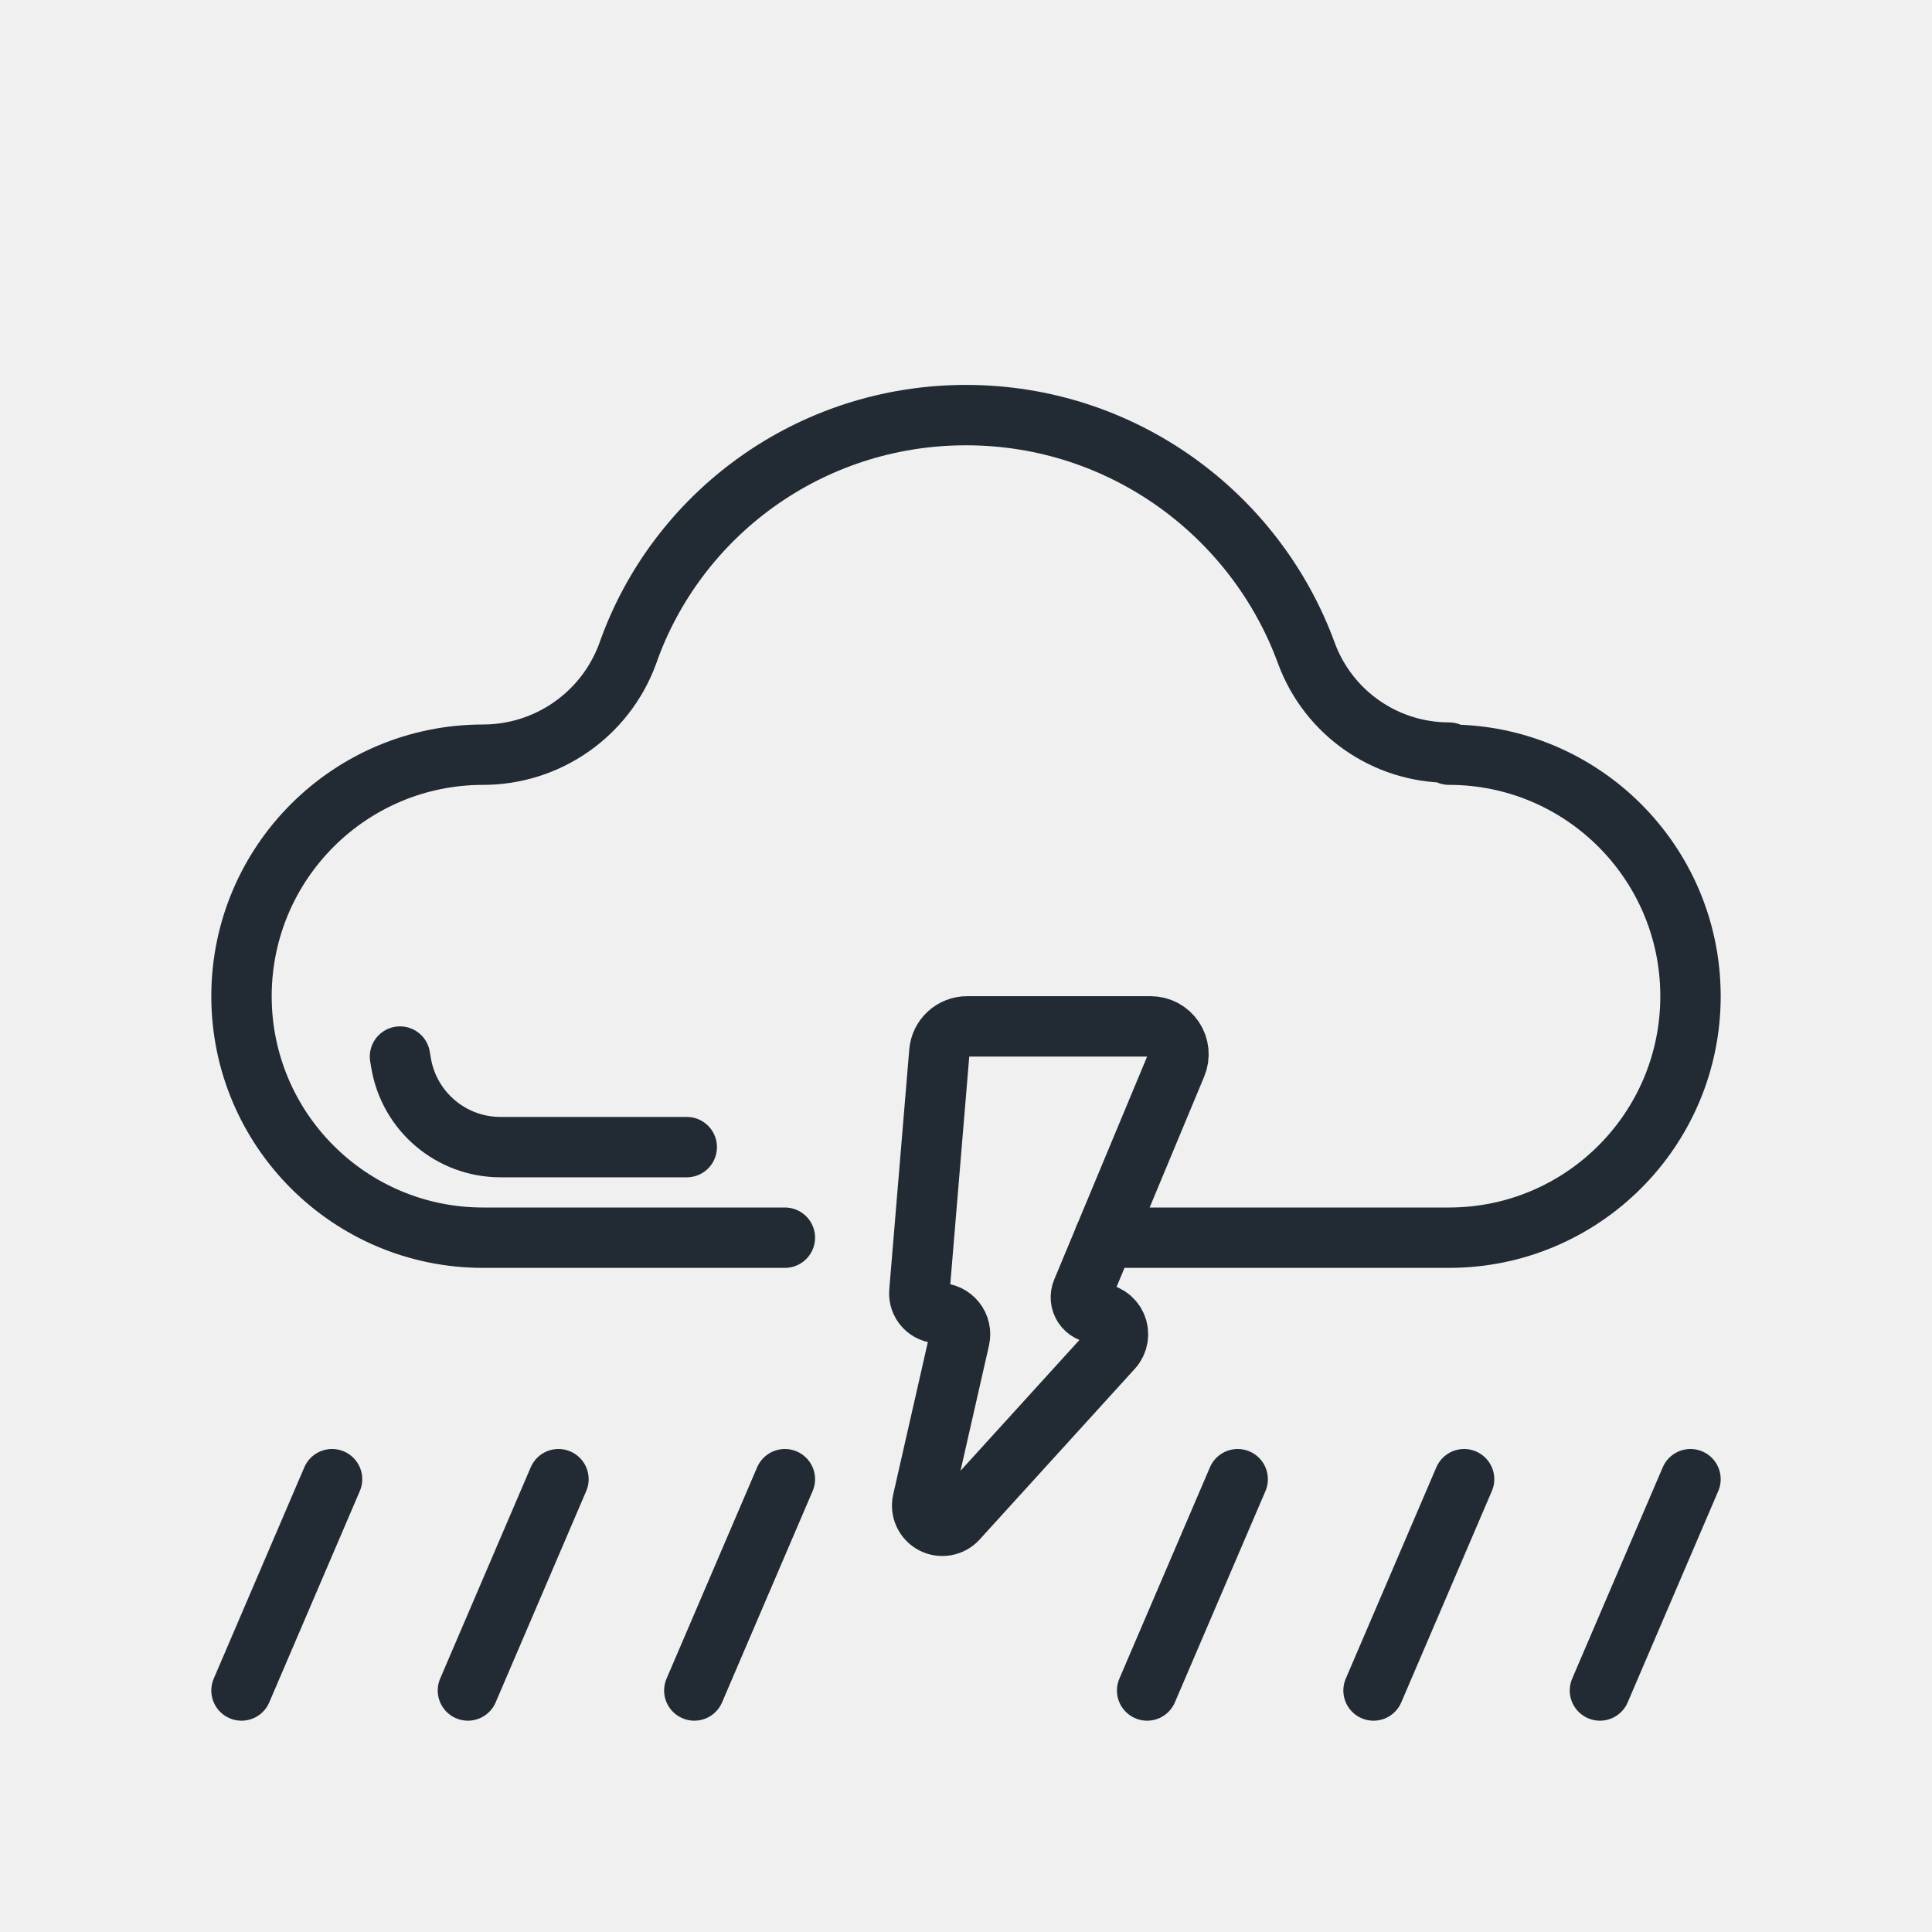
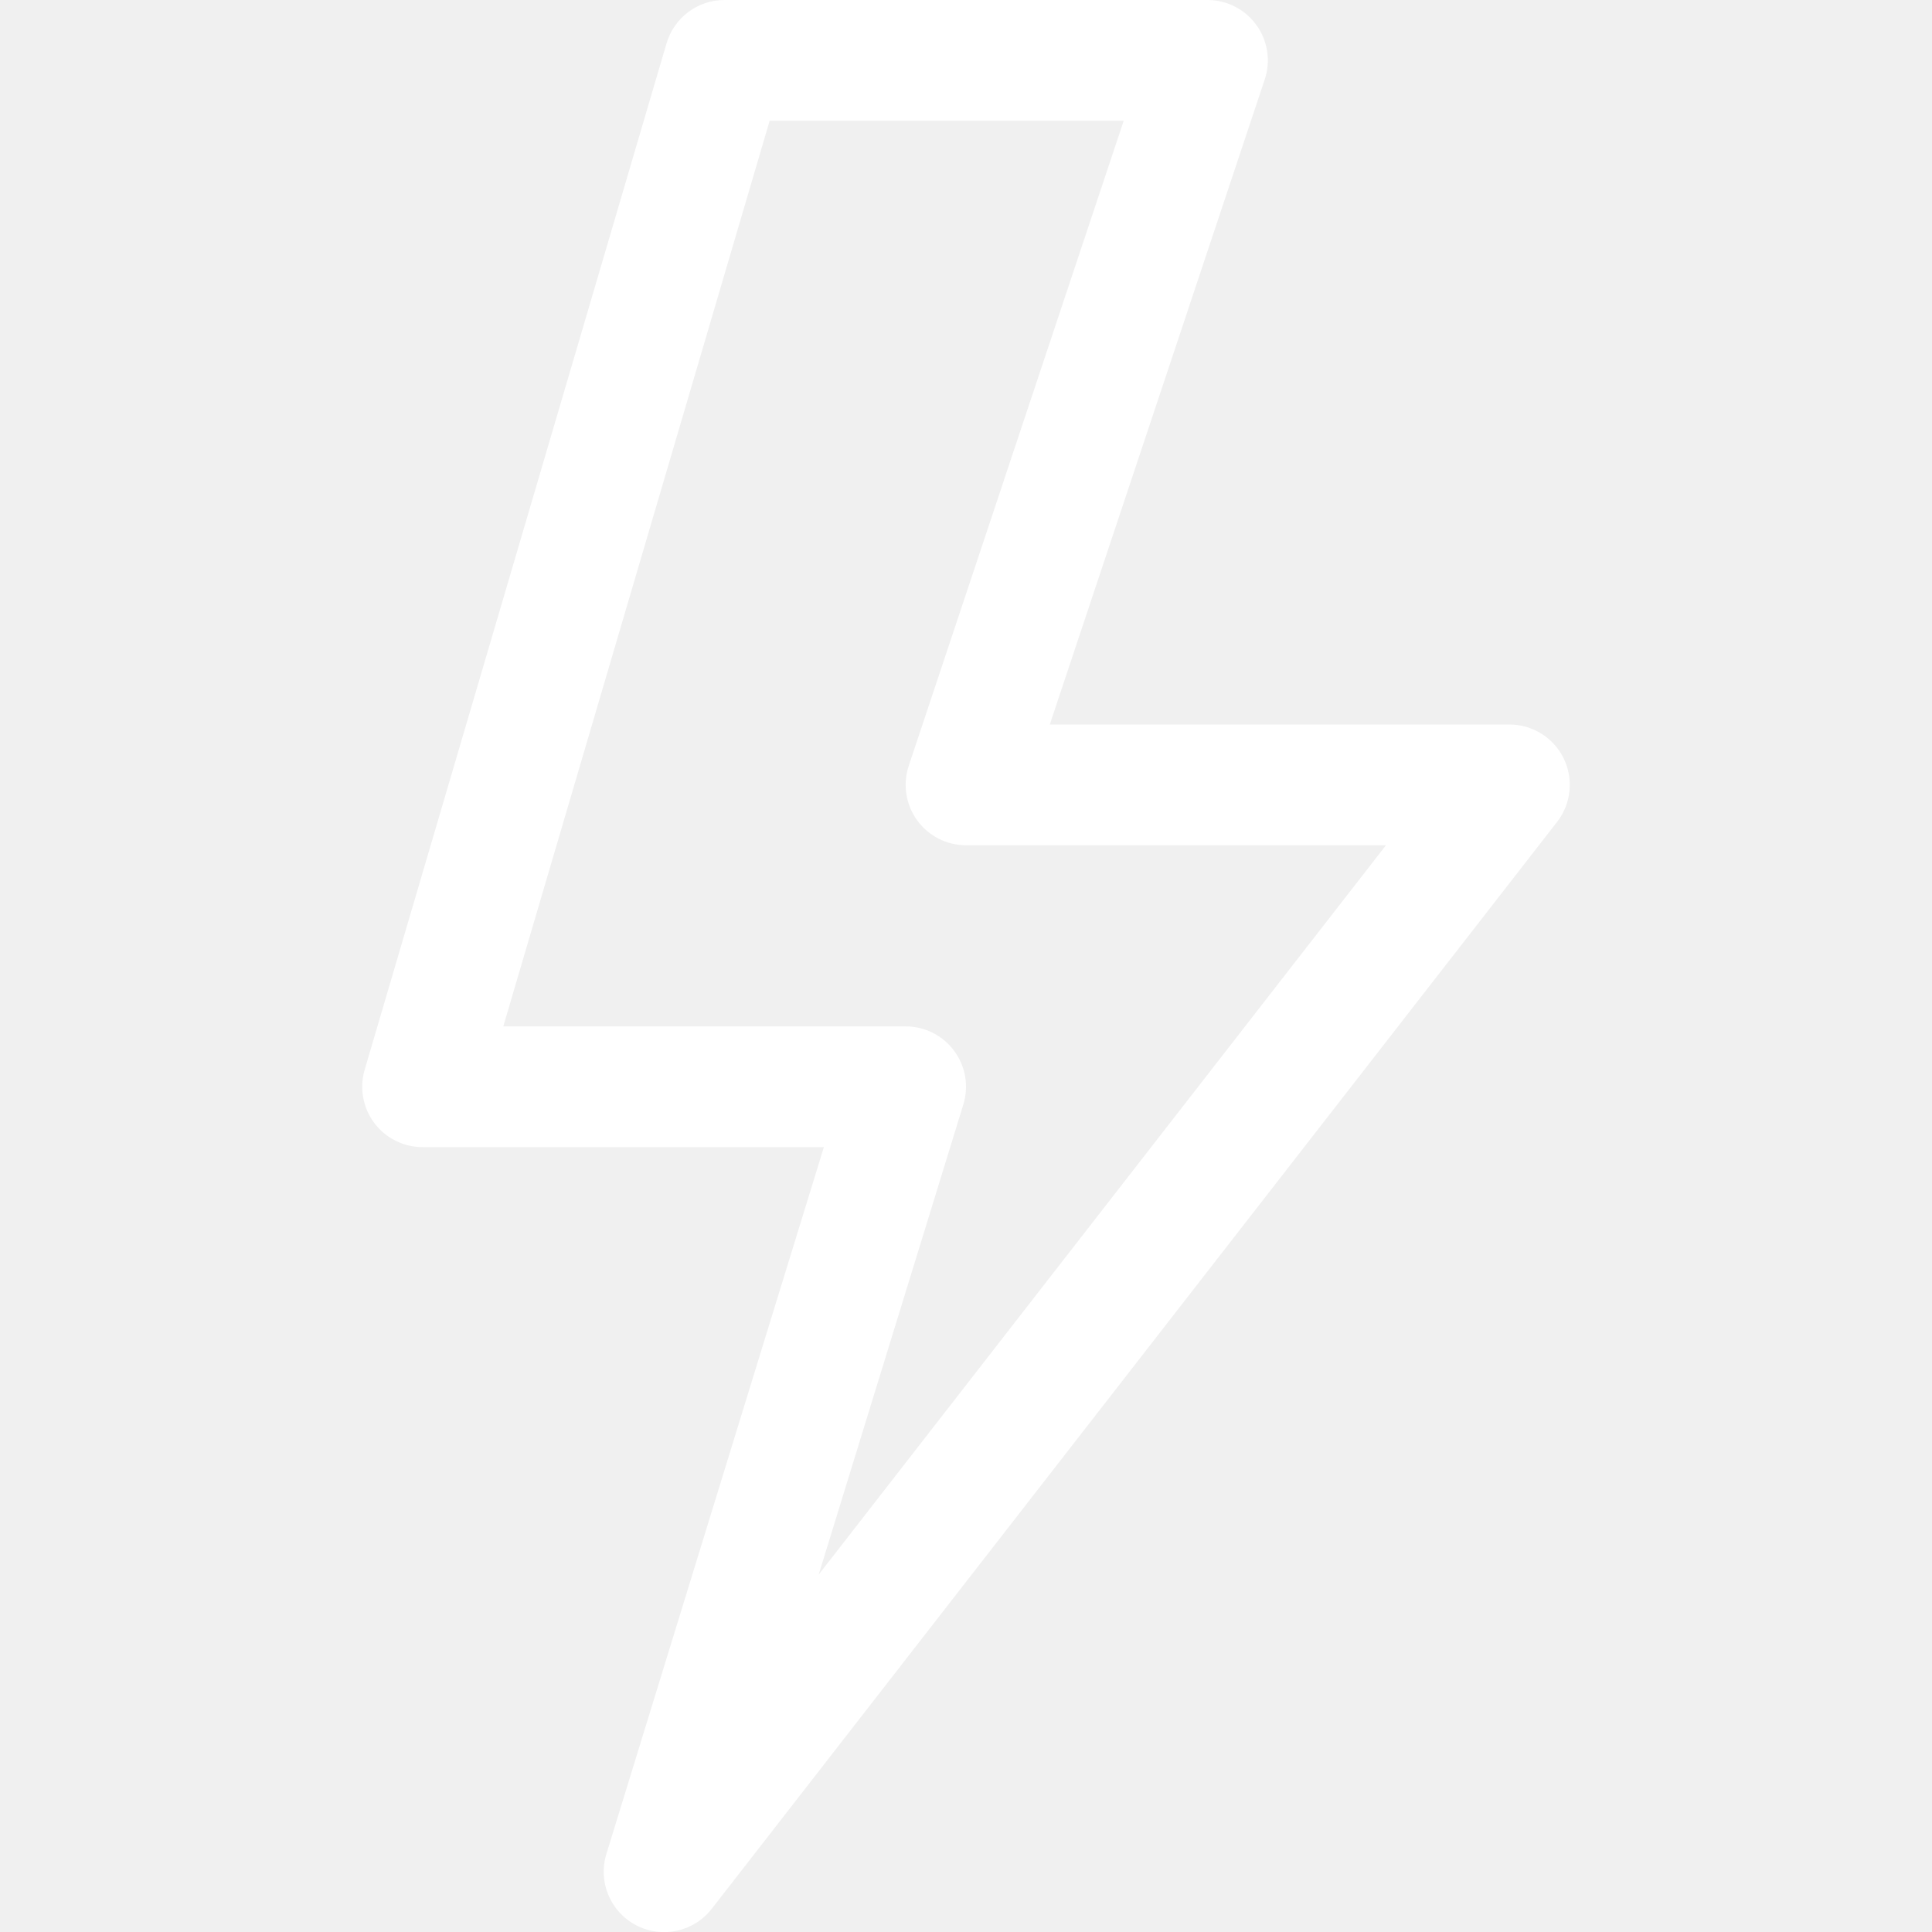
- <svg xmlns="http://www.w3.org/2000/svg" viewBox="0 0 64 64" xml:space="preserve" style="fill-rule:evenodd;clip-rule:evenodd;stroke-linecap:round;stroke-linejoin:round;stroke-miterlimit:2">
-   <path d="M26 41H16a8 8 0 0 1-8-8v-.05A8.004 8.004 0 0 1 16 25h.001a5.104 5.104 0 0 0 4.785-3.329c1.613-4.628 6.032-7.92 11.214-7.92s9.601 3.292 11.279 7.896a5.033 5.033 0 0 0 4.72 3.283L48 25a8 8 0 0 1 8 7.95V33a8 8 0 0 1-8 8H36.583" style="fill:none;stroke:#222a33;stroke-width:2px" />
-   <path d="M31.117 34.846a.923.923 0 0 1 .919-.846h6.08a.922.922 0 0 1 .852 1.277l-3.122 7.493a.525.525 0 0 0 .486.73h.002a.699.699 0 0 1 .518 1.171l-5.14 5.654a.67.67 0 0 1-.805.144.671.671 0 0 1-.343-.742l1.222-5.376a.698.698 0 0 0-.68-.851s0 0 0 0a.652.652 0 0 1-.651-.707l.662-7.947zM11 49l-3 7M41 49l-3 7M18.5 49l-3 7M48.5 49l-3 7M26 49l-3 7M56 49l-3 7M22.75 38h-6.169a3.34 3.34 0 0 1-3.296-2.792L13.25 35" style="fill:none;stroke:#222a33;stroke-width:2px" />
+ <svg xmlns="http://www.w3.org/2000/svg" width="25" height="25" fill="#FFF" class="bi bi-lightning" viewBox="0 0 16 16">
+   <path d="M5.52.359A.5.5 0 0 1 6 0h4a.5.5 0 0 1 .474.658L8.694 6H12.5a.5.5 0 0 1 .395.807l-7 9a.5.5 0 0 1-.873-.454L6.823 9.5H3.5a.5.5 0 0 1-.48-.641zM6.374 1 4.168 8.5H7.5a.5.5 0 0 1 .478.647L6.78 13.04 11.478 7H8a.5.5 0 0 1-.474-.658L9.306 1z" />
</svg>
